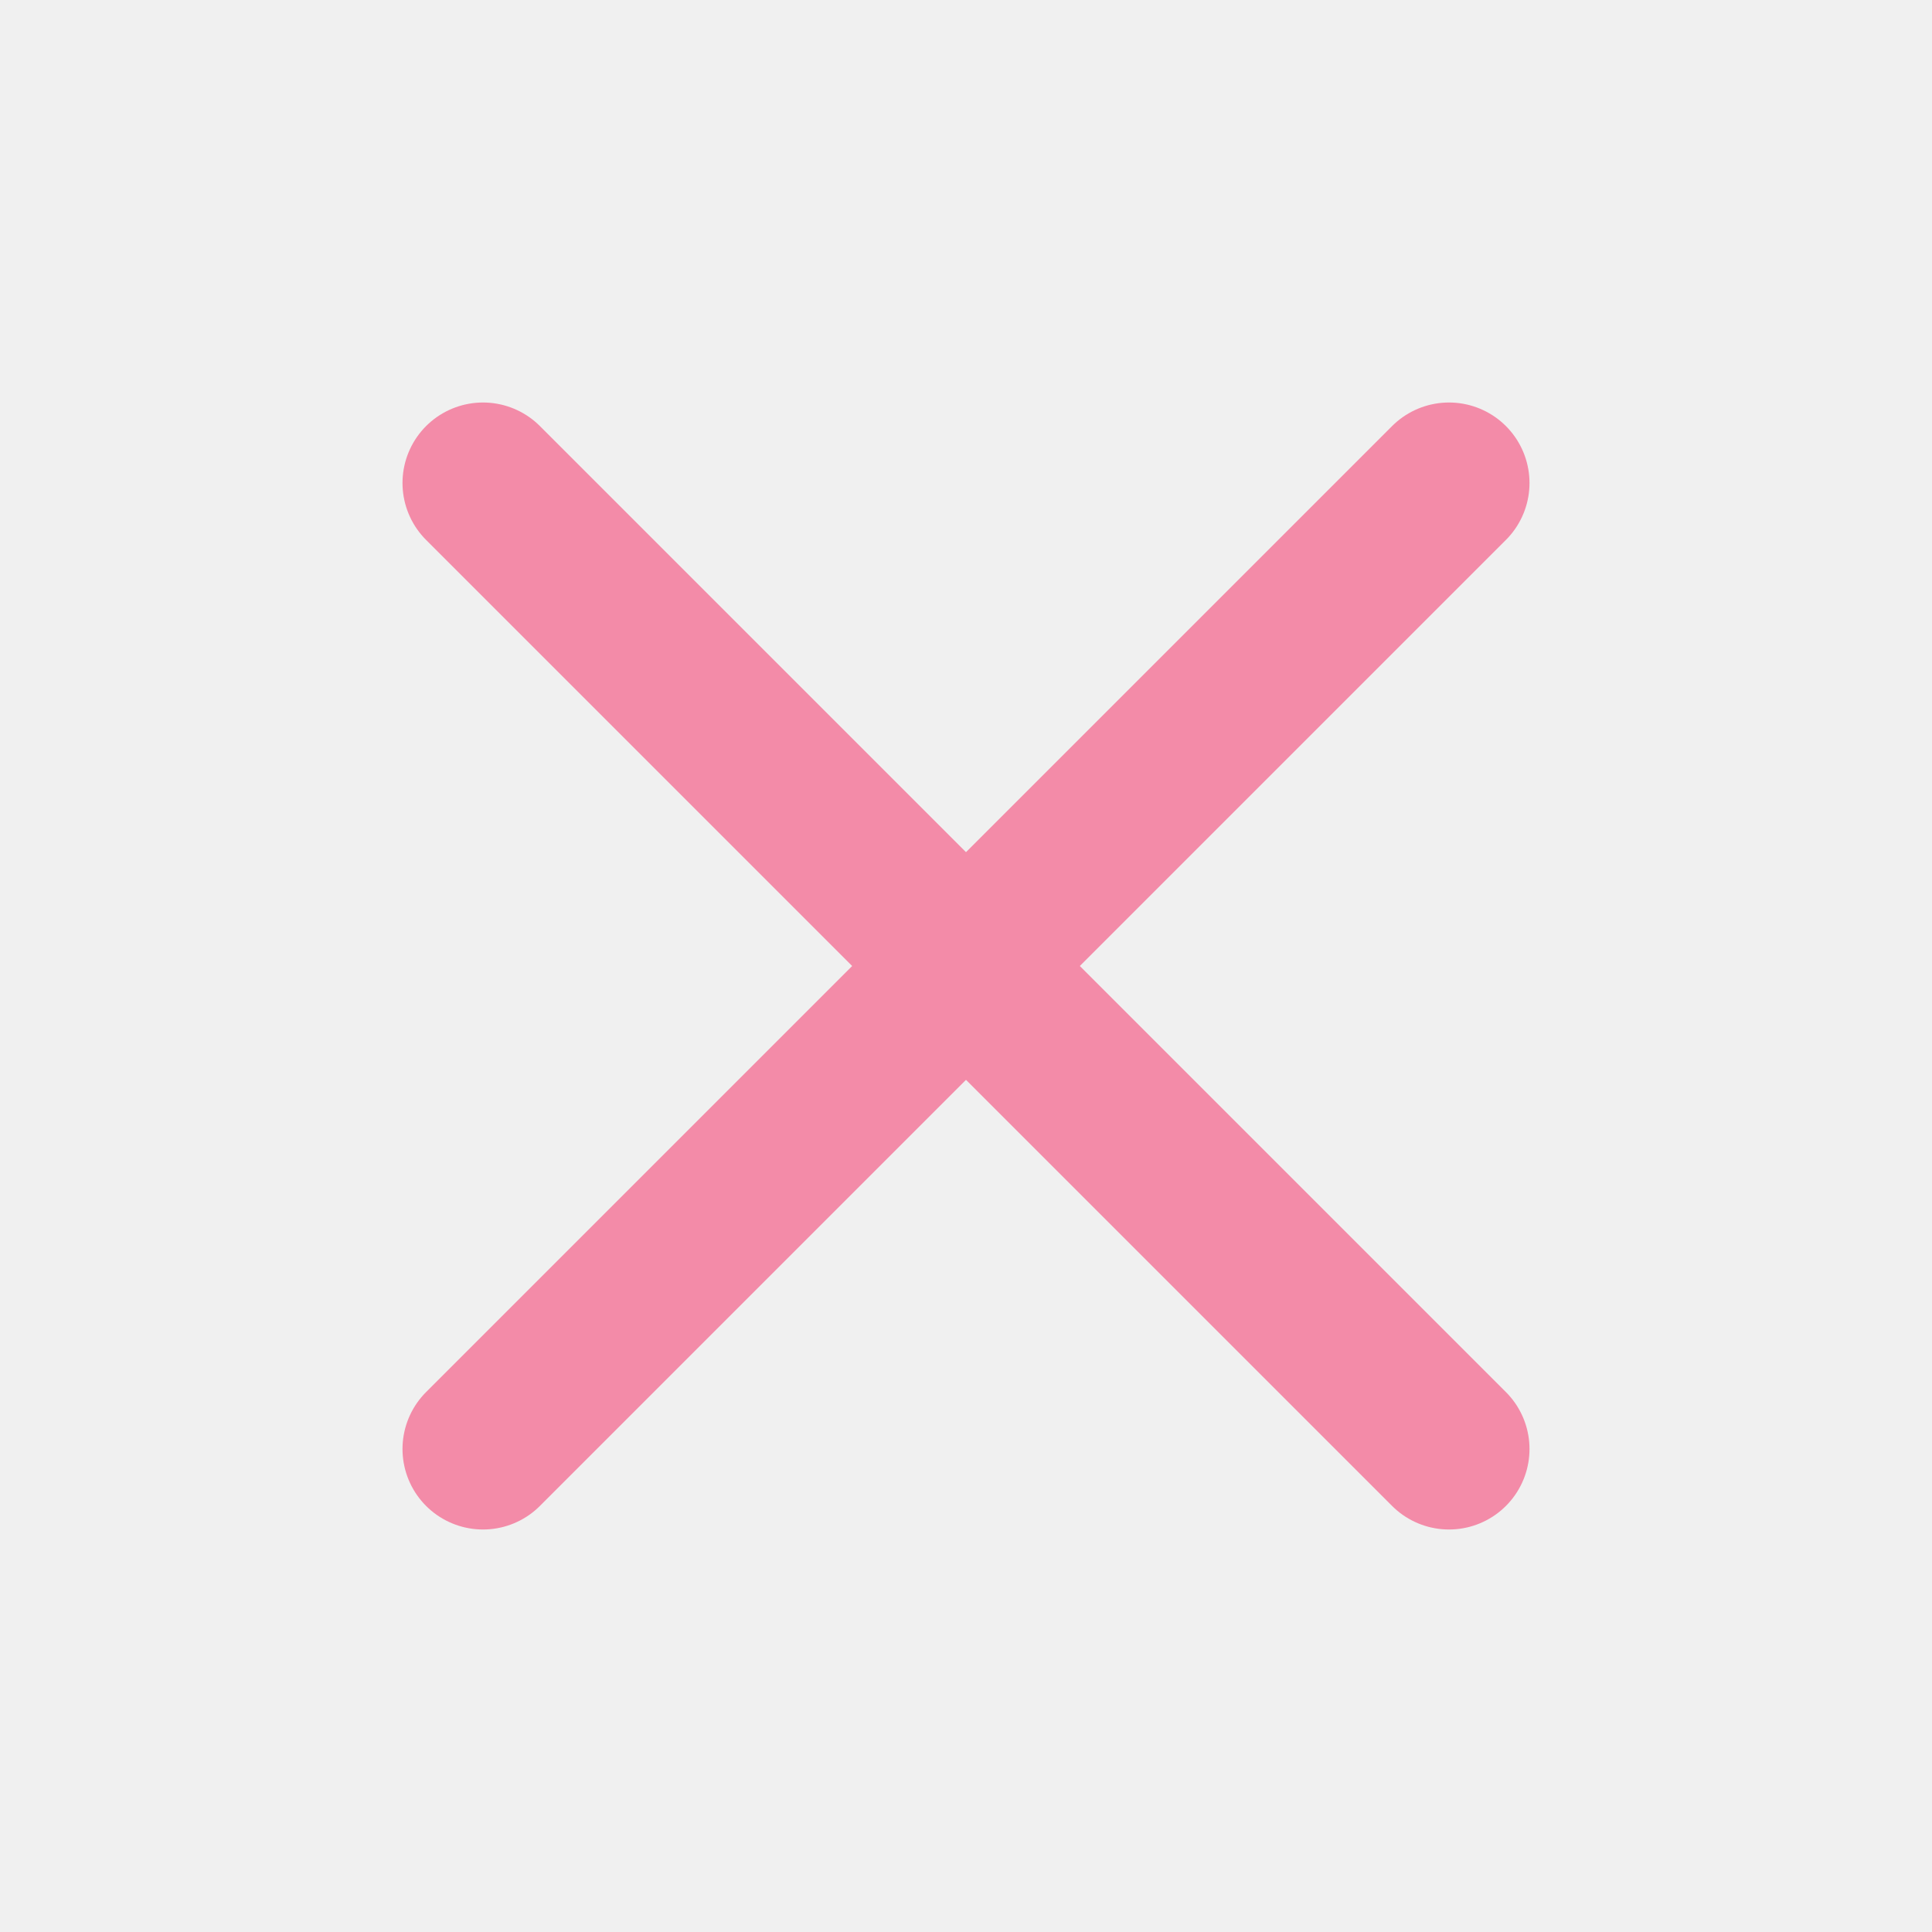
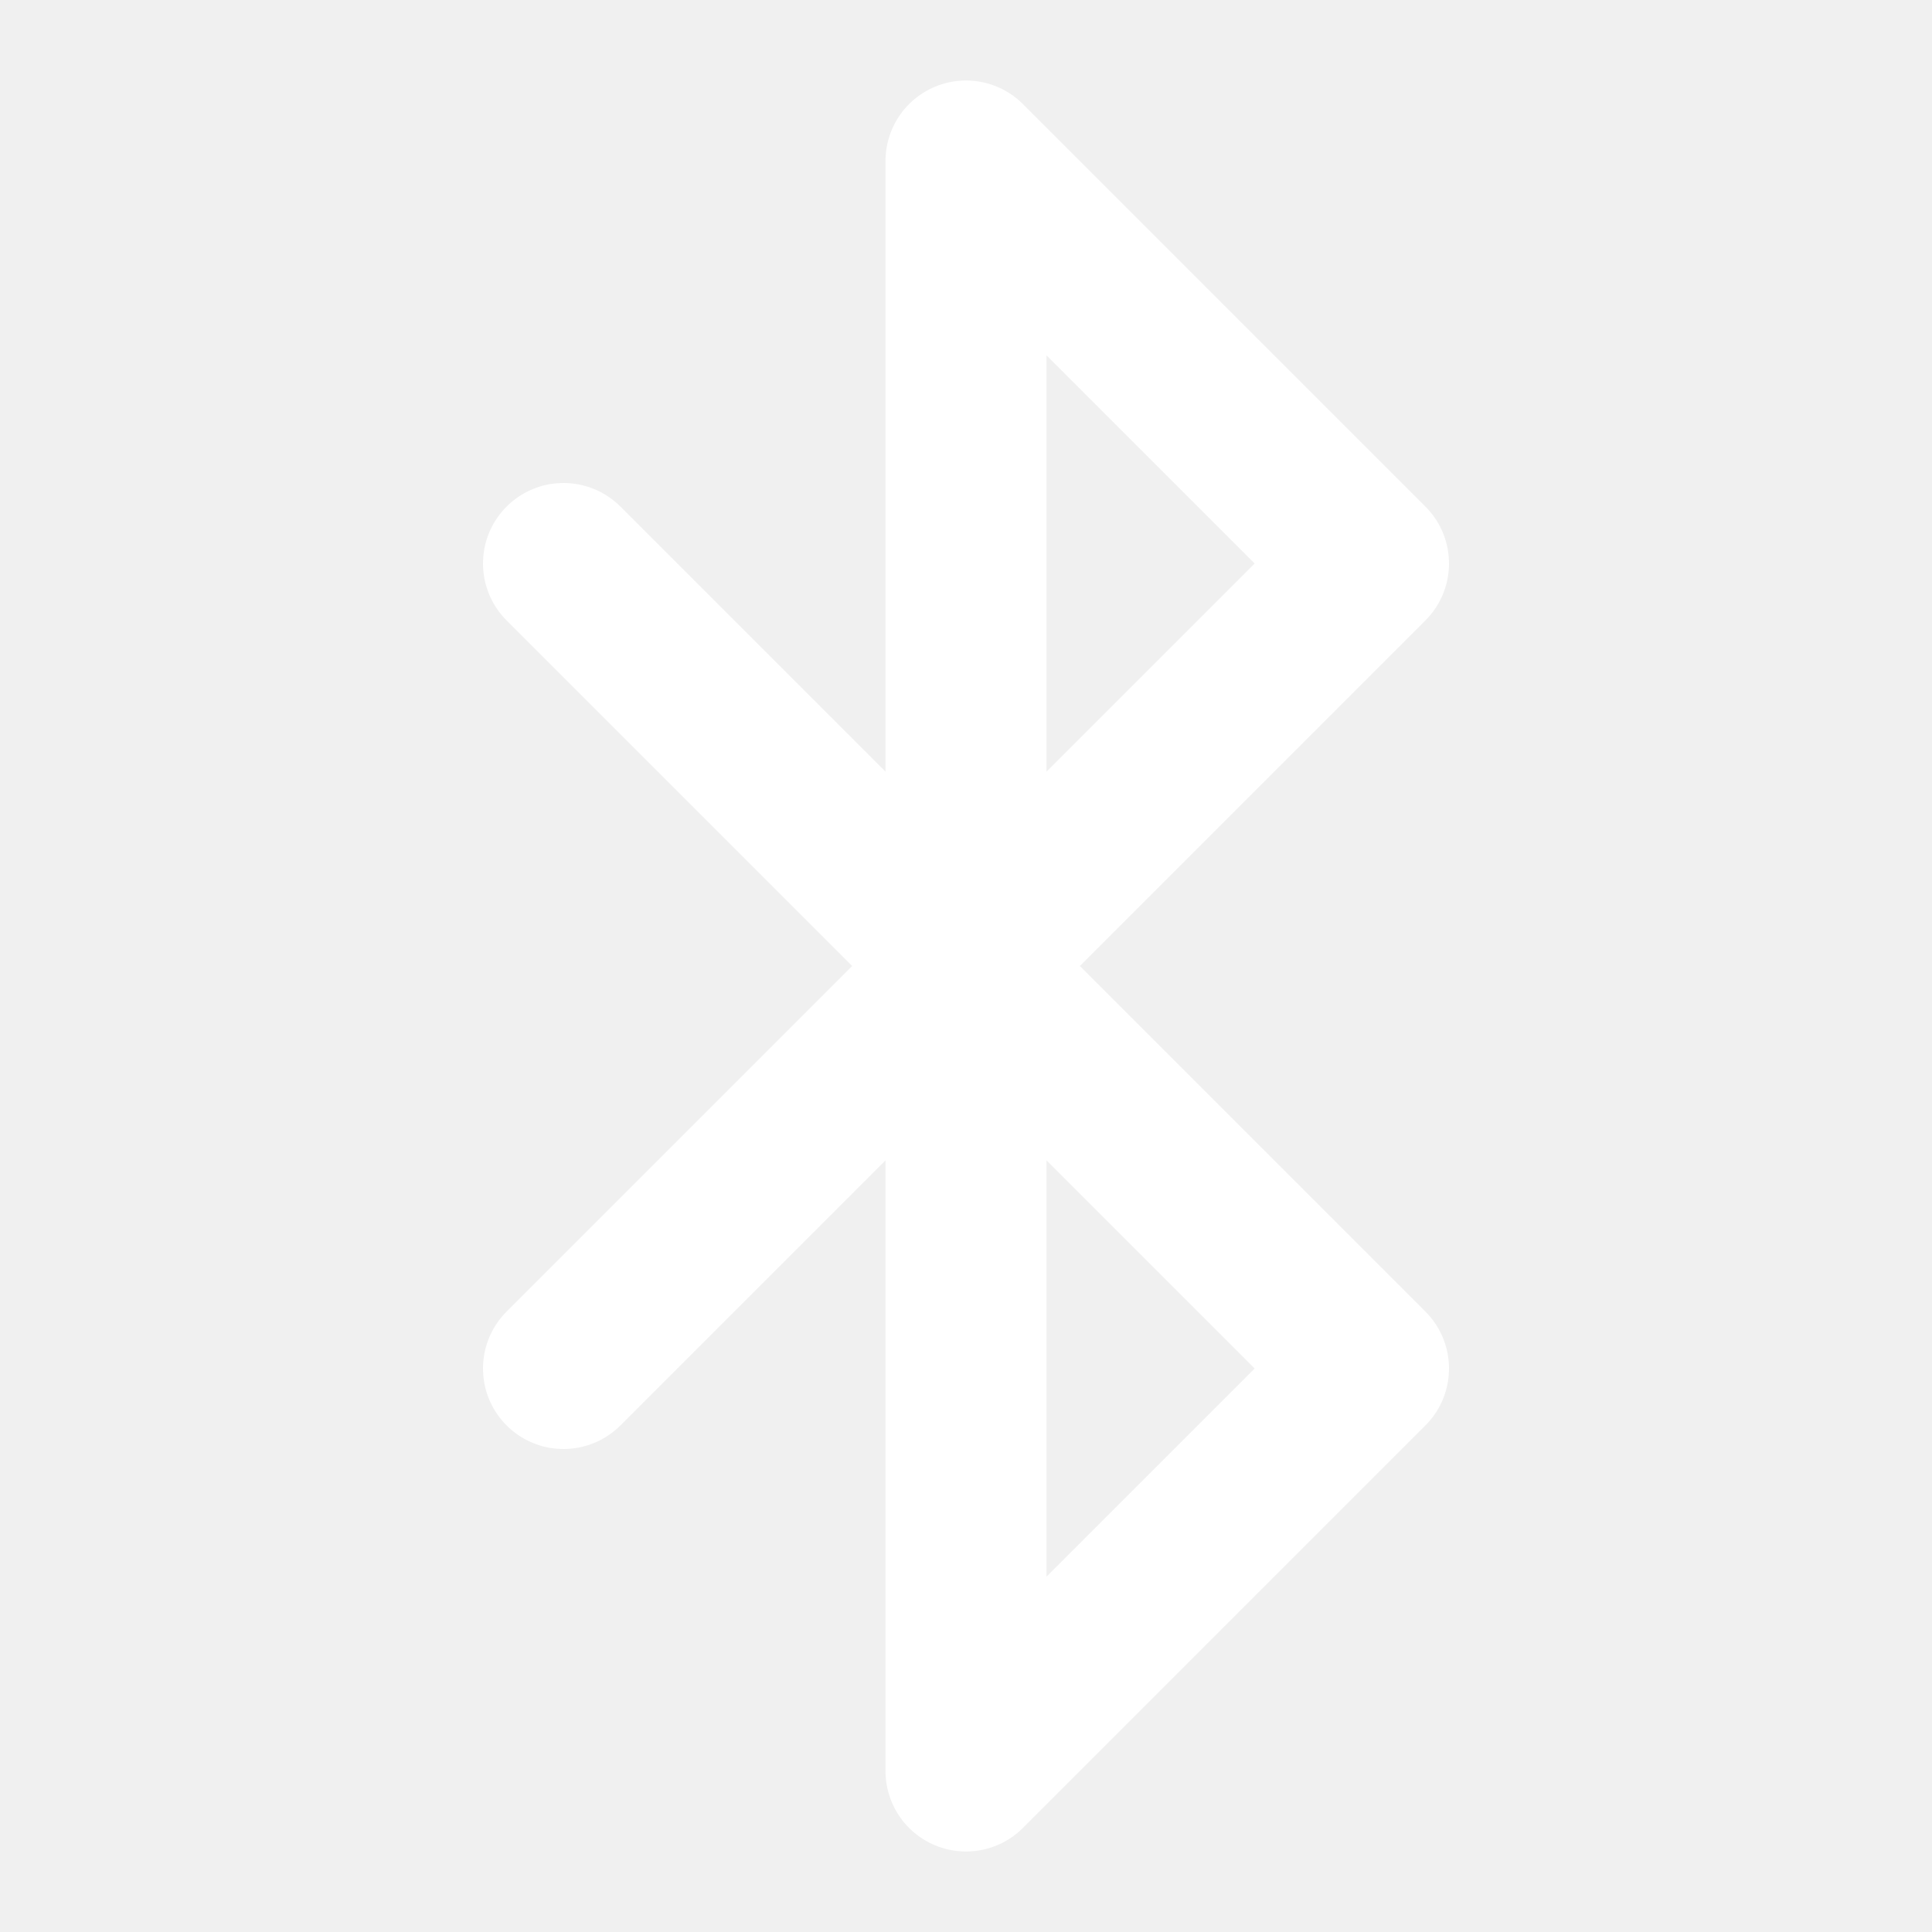
<svg xmlns="http://www.w3.org/2000/svg" width="800px" height="800px" viewBox="0 0 24 24" fill="none">
-   <path d="M6 6L18 18M18 6L6 18" stroke="#f38ba8" stroke-width="2" stroke-linecap="round" stroke-linejoin="round" />
+   <path d="M7 17L17 7L12 2V22L17 17L7 7" stroke="#ffffff" stroke-width="2" stroke-linecap="round" stroke-linejoin="round" />
</svg>
